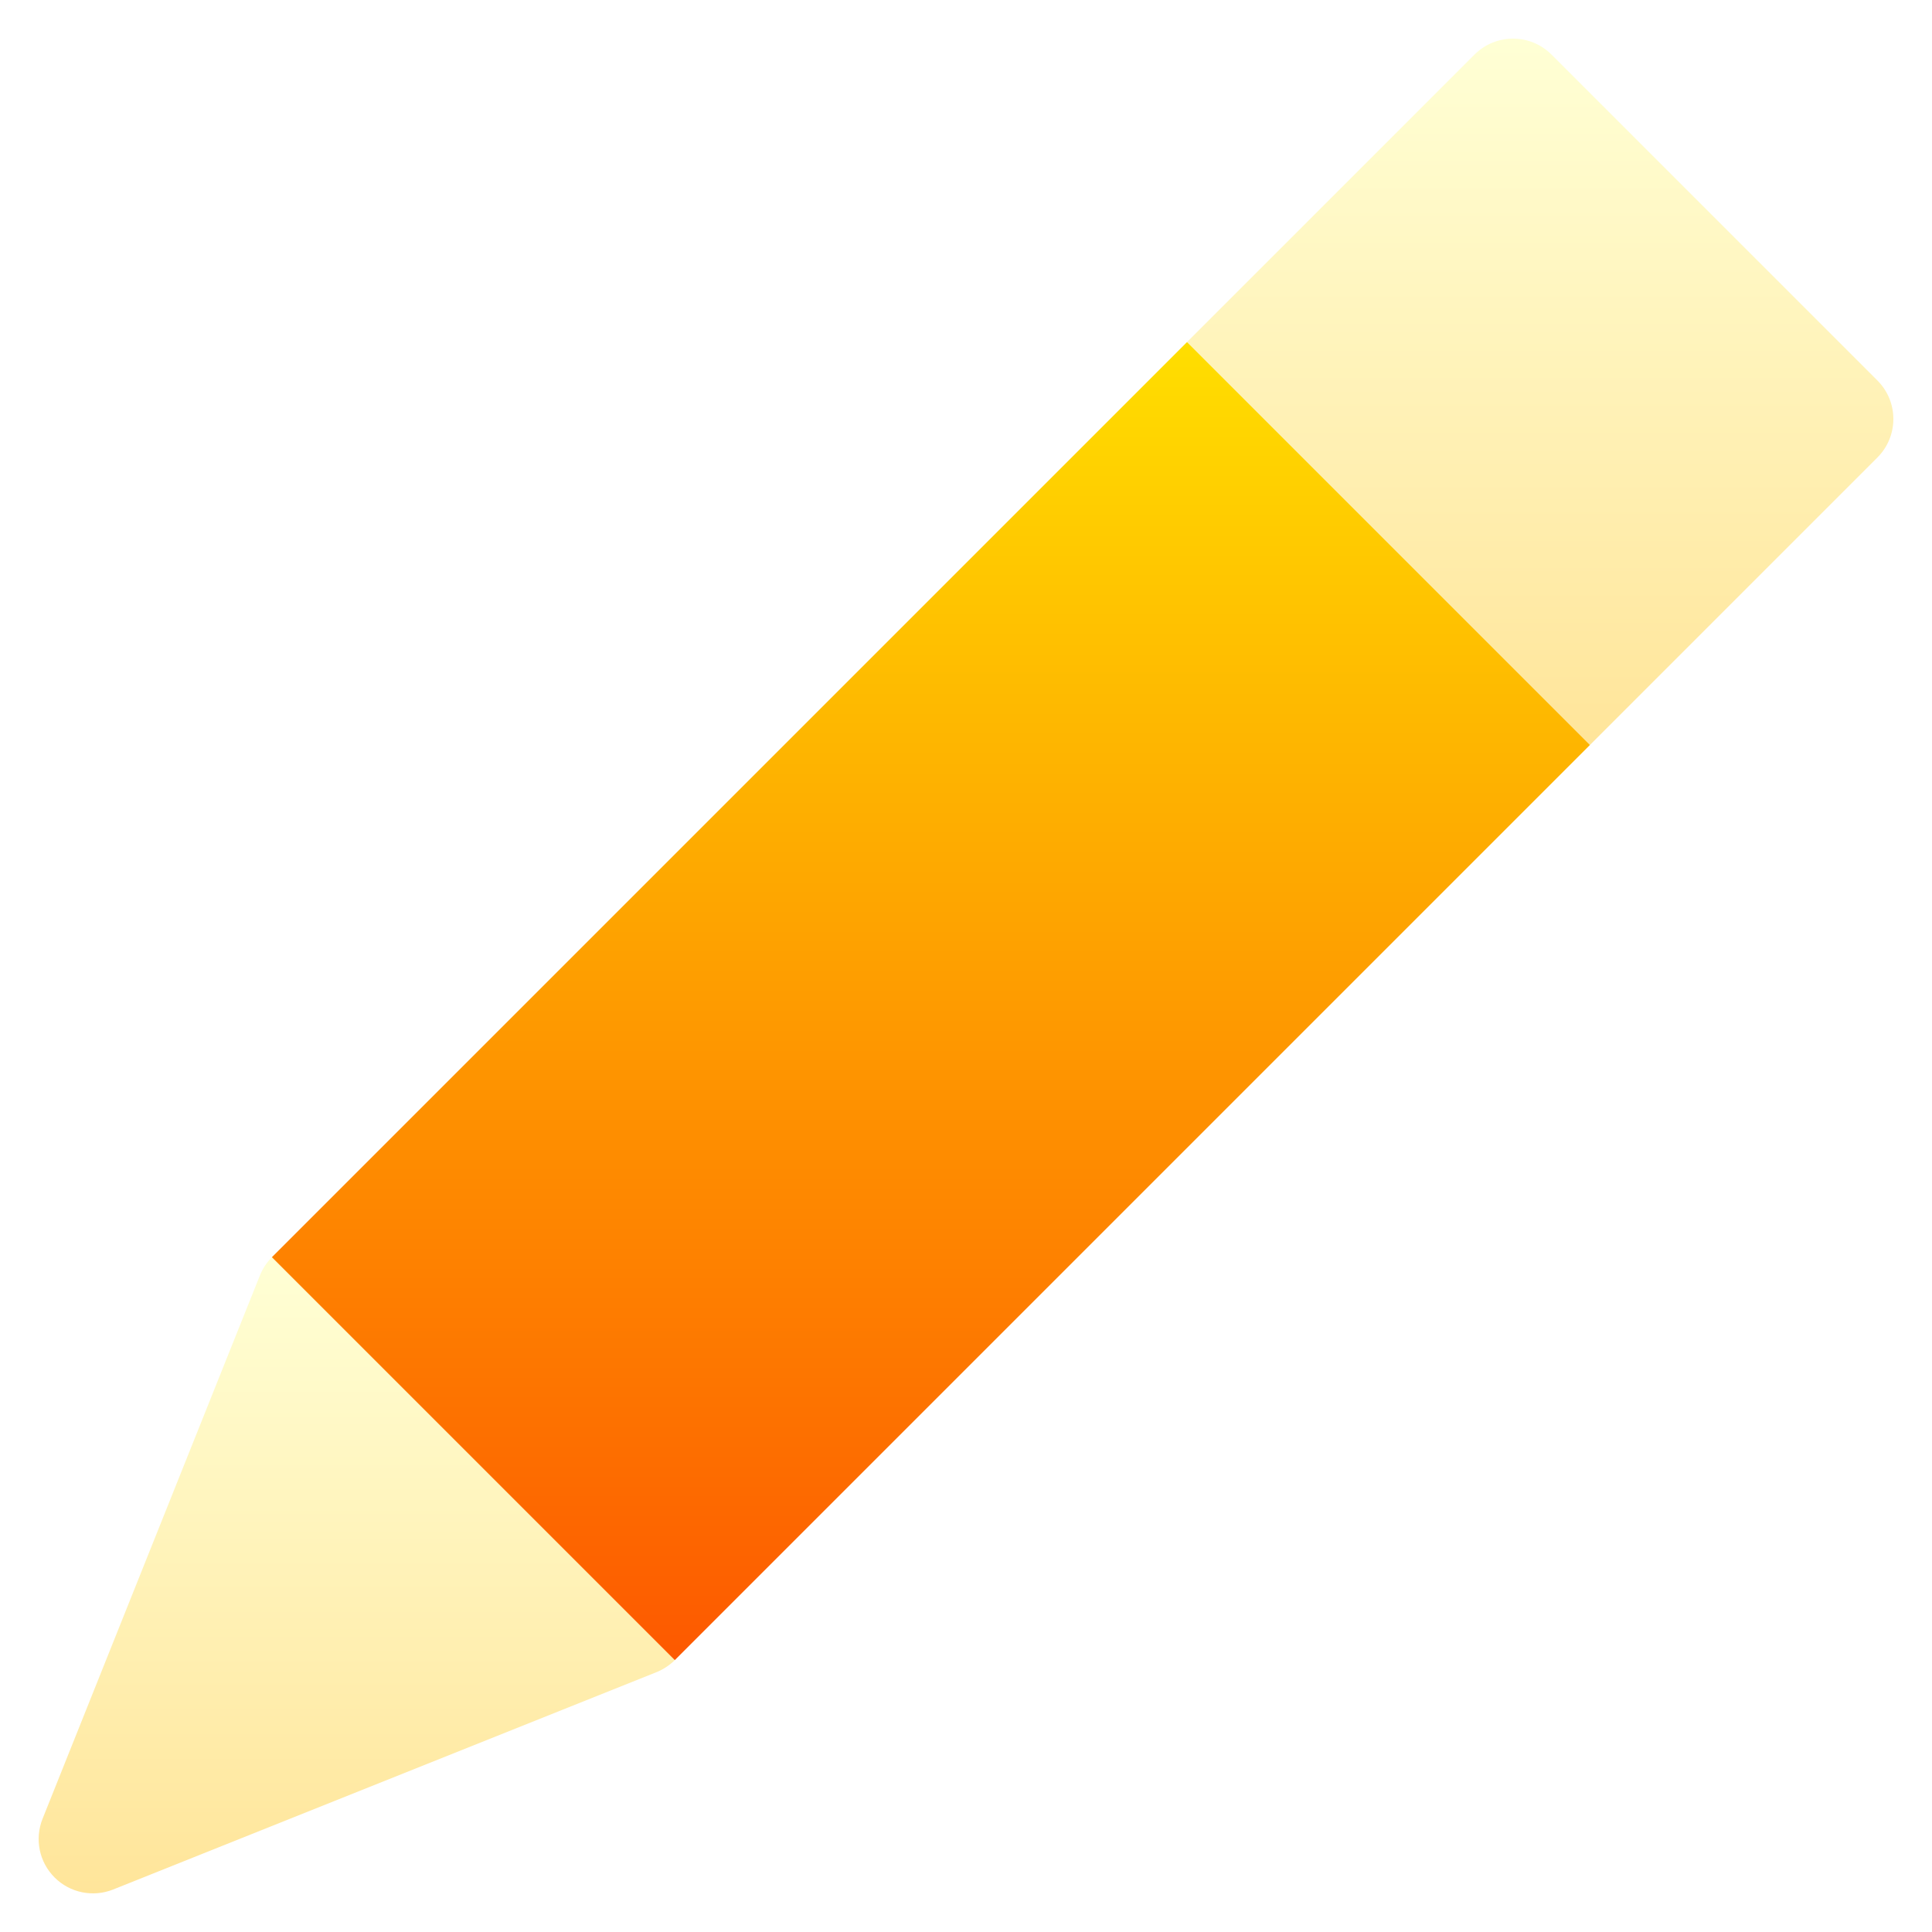
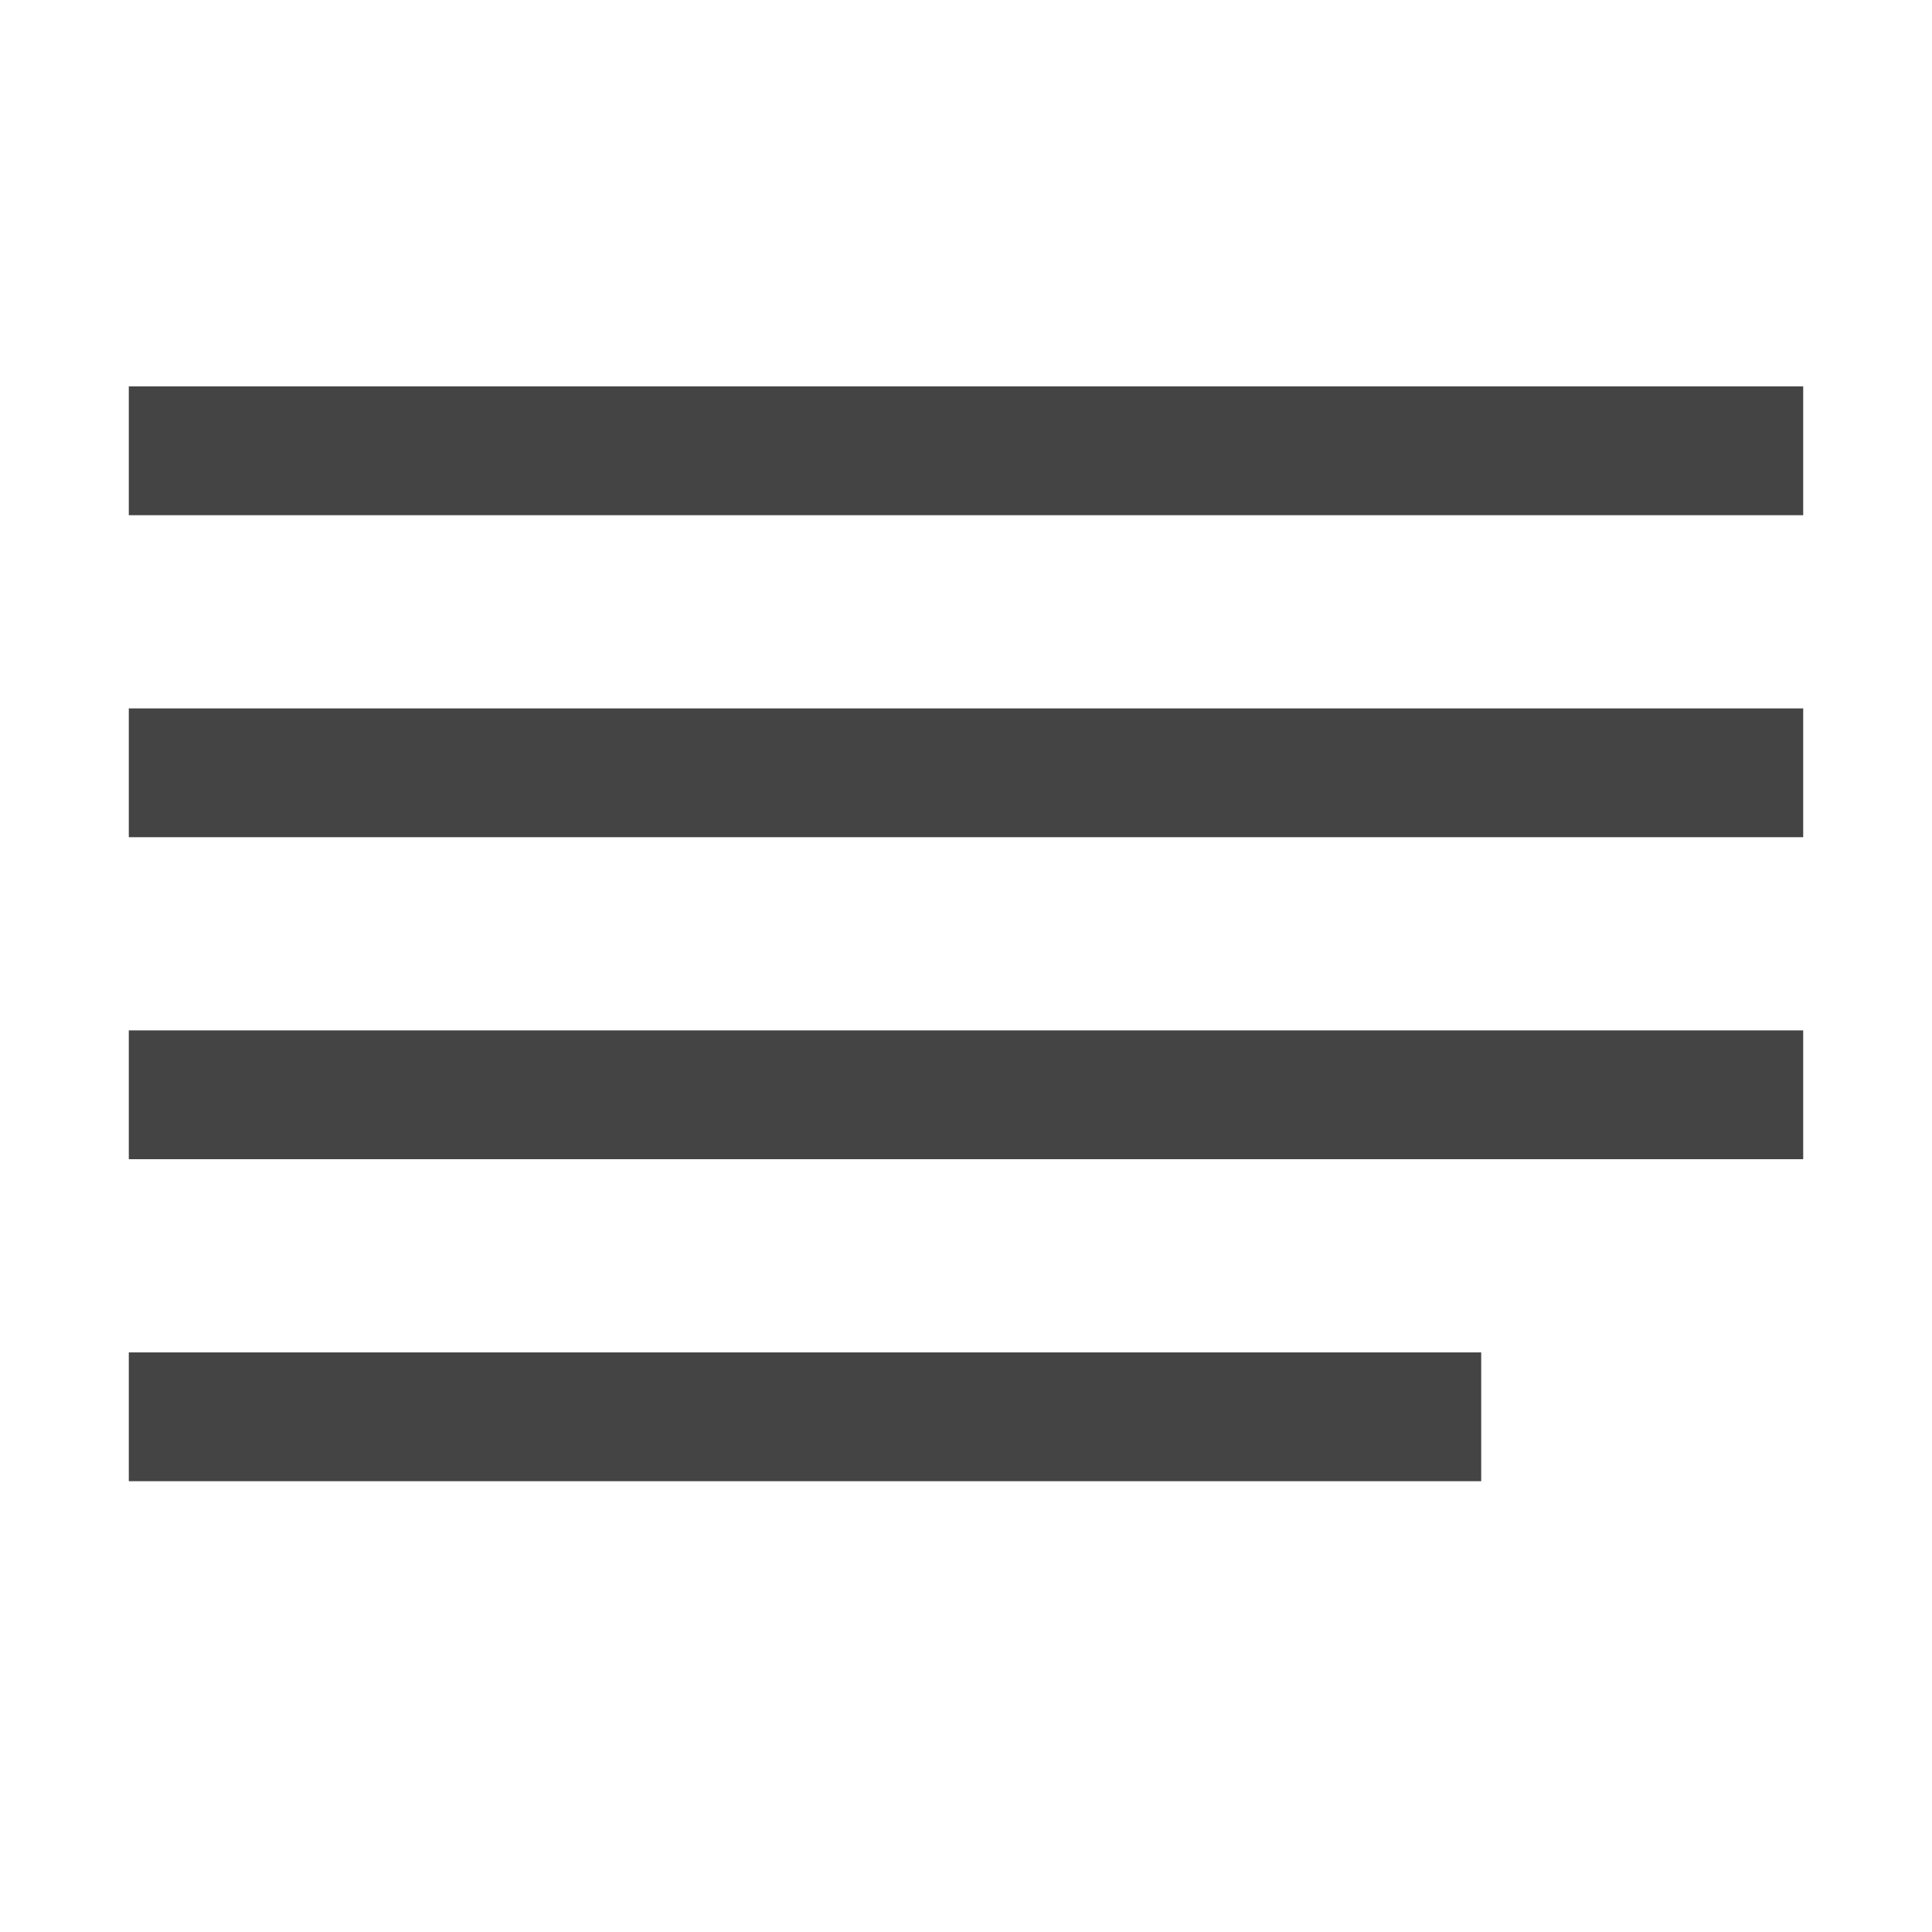
- <svg xmlns="http://www.w3.org/2000/svg" width="50" height="50" viewBox="0 0 50 50" fill="none">
-   <path d="M7.037 32.536C6.903 32.671 6.797 32.832 6.726 33.009L1.101 47.071C0.892 47.594 1.014 48.19 1.412 48.588C1.81 48.987 2.408 49.108 2.929 48.9L16.991 43.275C17.168 43.203 17.329 43.097 17.464 42.963L14.313 36.156L7.037 32.536Z" fill="url(#paint0_linear)" />
-   <path d="M48.589 11.838L41.146 19.281L34.563 15.625L30.719 8.854L38.162 1.411C38.711 0.863 39.602 0.863 40.151 1.411L48.589 9.849C49.137 10.398 49.137 11.289 48.589 11.838V11.838Z" fill="url(#paint1_linear)" />
-   <path d="M41.146 19.281L17.464 42.963L7.037 32.536L30.719 8.854L41.146 19.281Z" fill="url(#paint2_linear)" />
-   <defs>
-     <linearGradient id="paint0_linear" x1="9.232" y1="49" x2="9.232" y2="32.536" gradientUnits="userSpaceOnUse">
-       <stop stop-color="#FFE59A" />
-       <stop offset="1" stop-color="#FFFFD5" />
-     </linearGradient>
-     <linearGradient id="paint1_linear" x1="39.86" y1="19.281" x2="39.86" y2="1" gradientUnits="userSpaceOnUse">
-       <stop stop-color="#FFE59A" />
-       <stop offset="1" stop-color="#FFFFD5" />
-     </linearGradient>
-     <linearGradient id="paint2_linear" x1="24.091" y1="42.963" x2="24.091" y2="8.854" gradientUnits="userSpaceOnUse">
-       <stop stop-color="#FD5900" />
-       <stop offset="1" stop-color="#FFDE00" />
-     </linearGradient>
-   </defs>
+ <svg xmlns="http://www.w3.org/2000/svg" width="30" height="30" viewBox="0 0 30 30" fill="none">
+   <line x1="2" y1="7" x2="28" y2="7" stroke="#444444" stroke-width="2" />
+   <line x1="2" y1="12" x2="28" y2="12" stroke="#444444" stroke-width="2" />
+   <line x1="2" y1="17" x2="28" y2="17" stroke="#444444" stroke-width="2" />
+   <line x1="2" y1="22" x2="23" y2="22" stroke="#444444" stroke-width="2" />
</svg>
